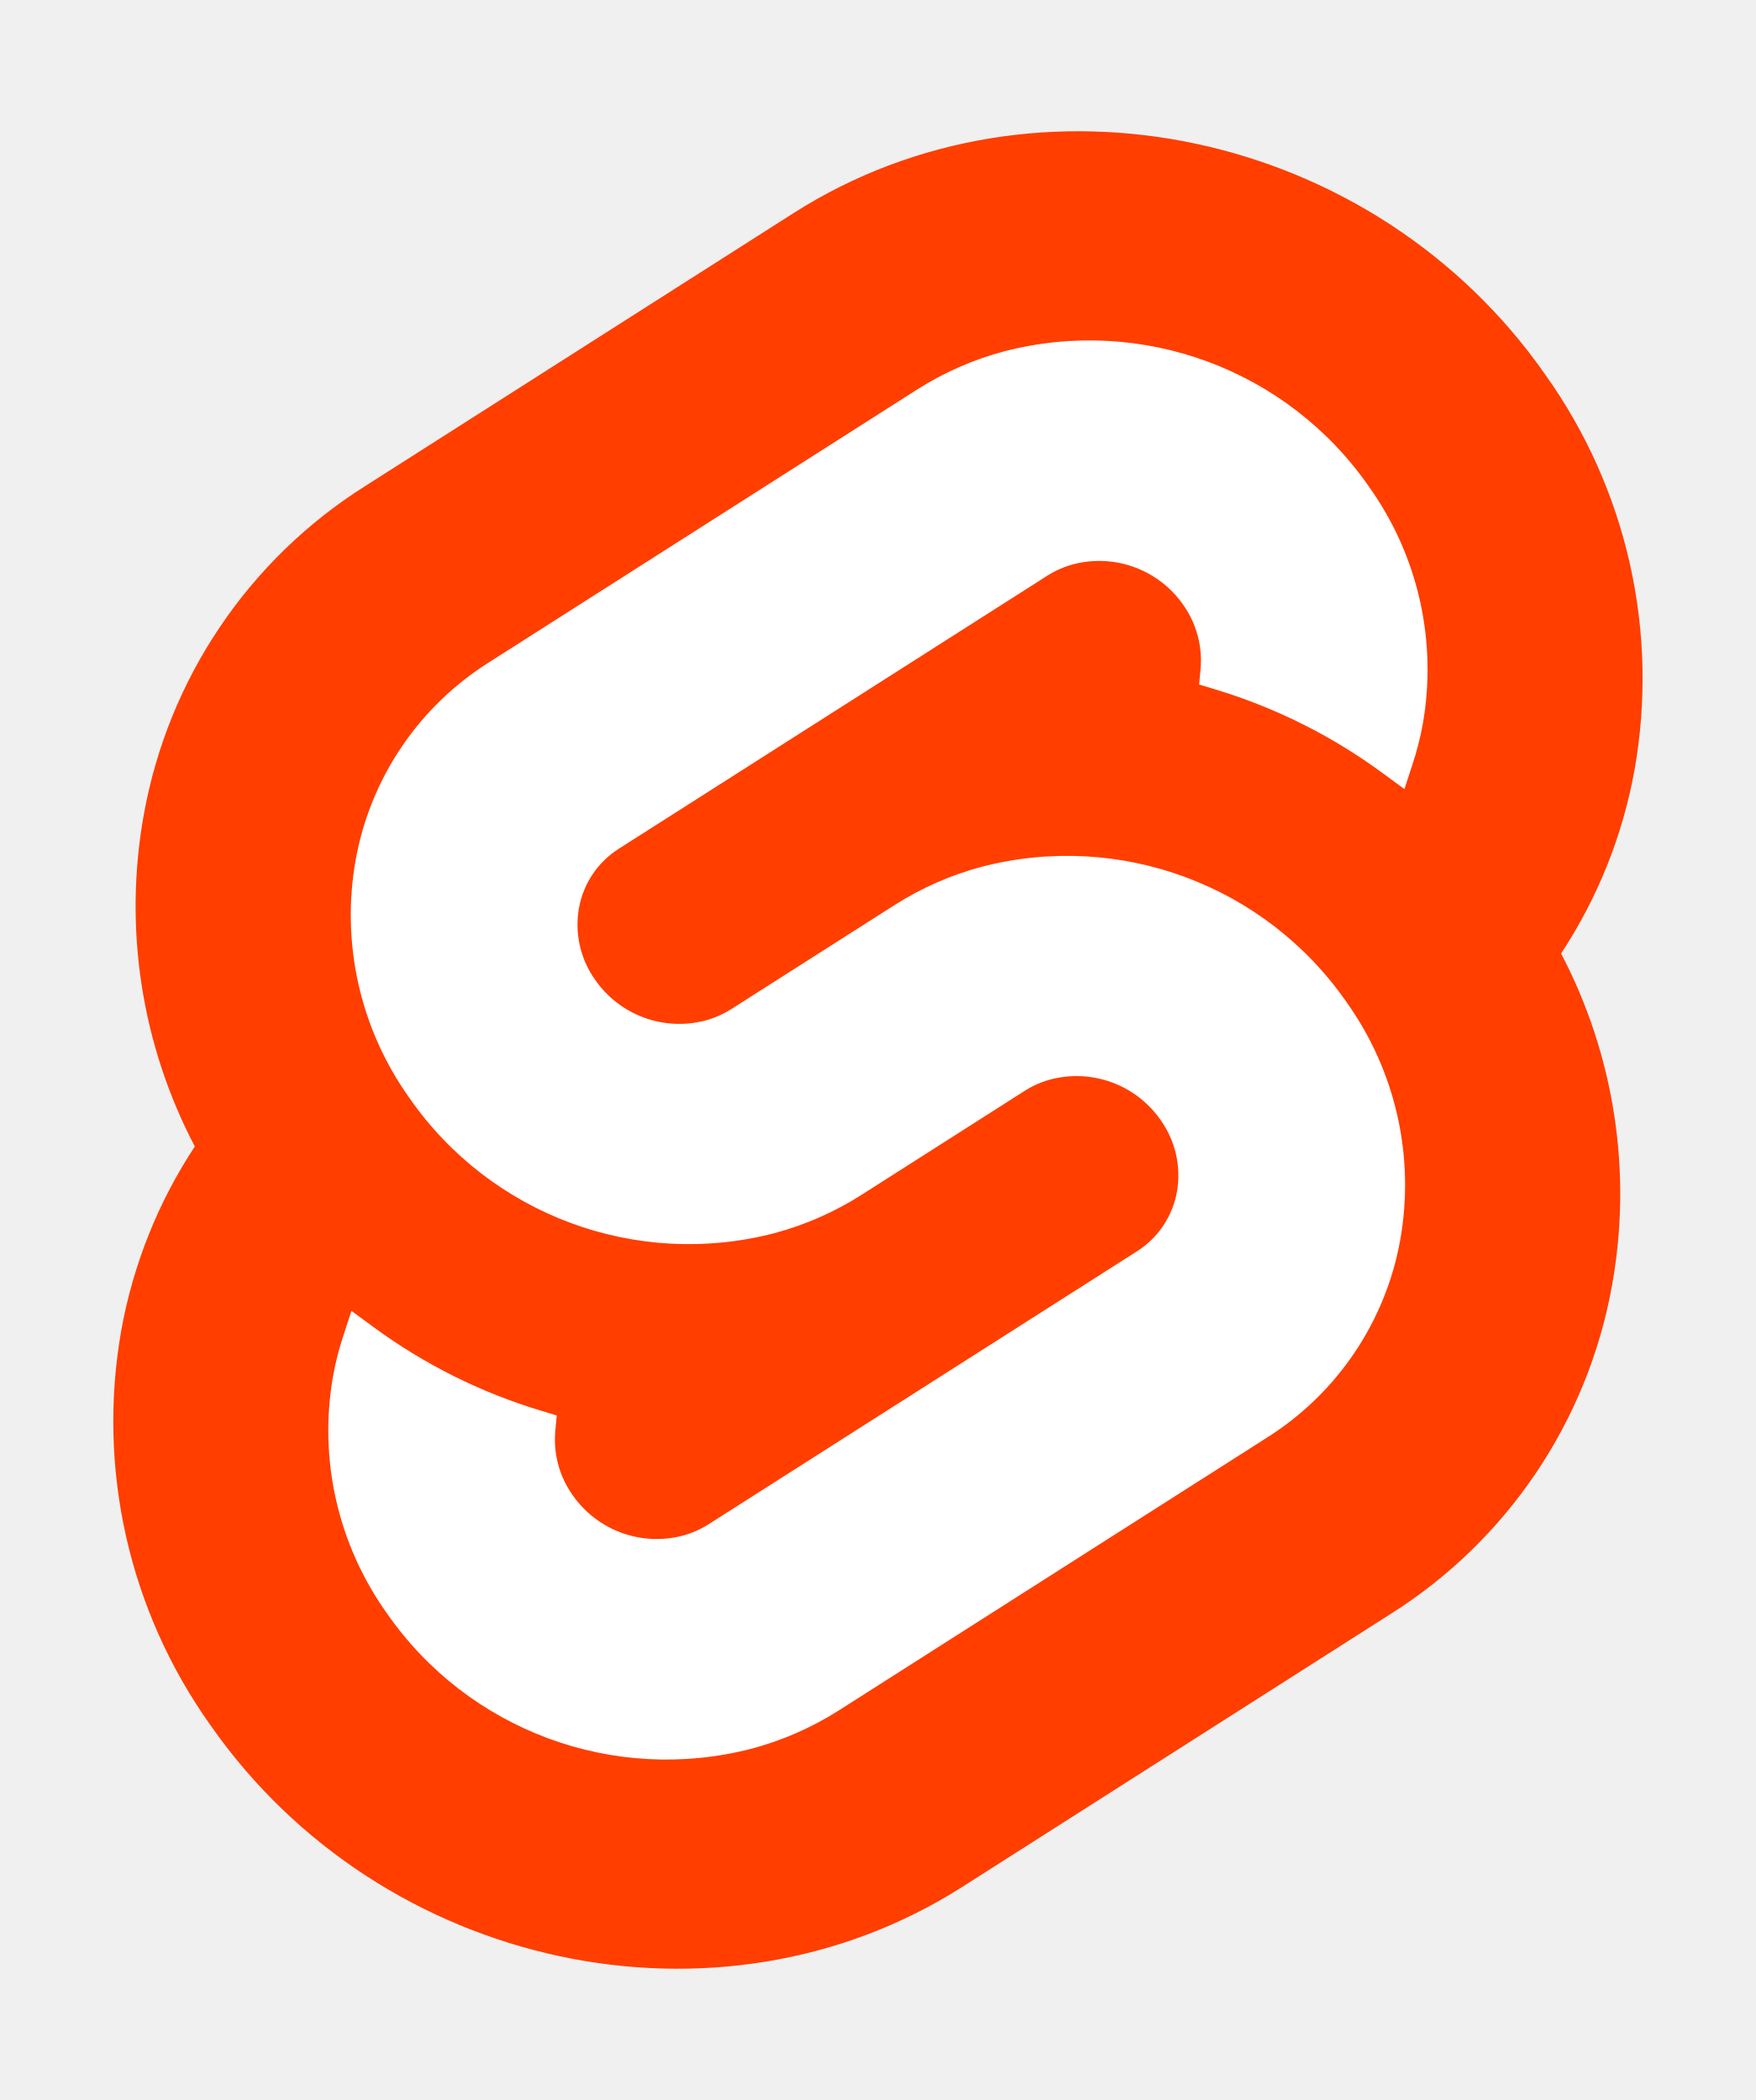
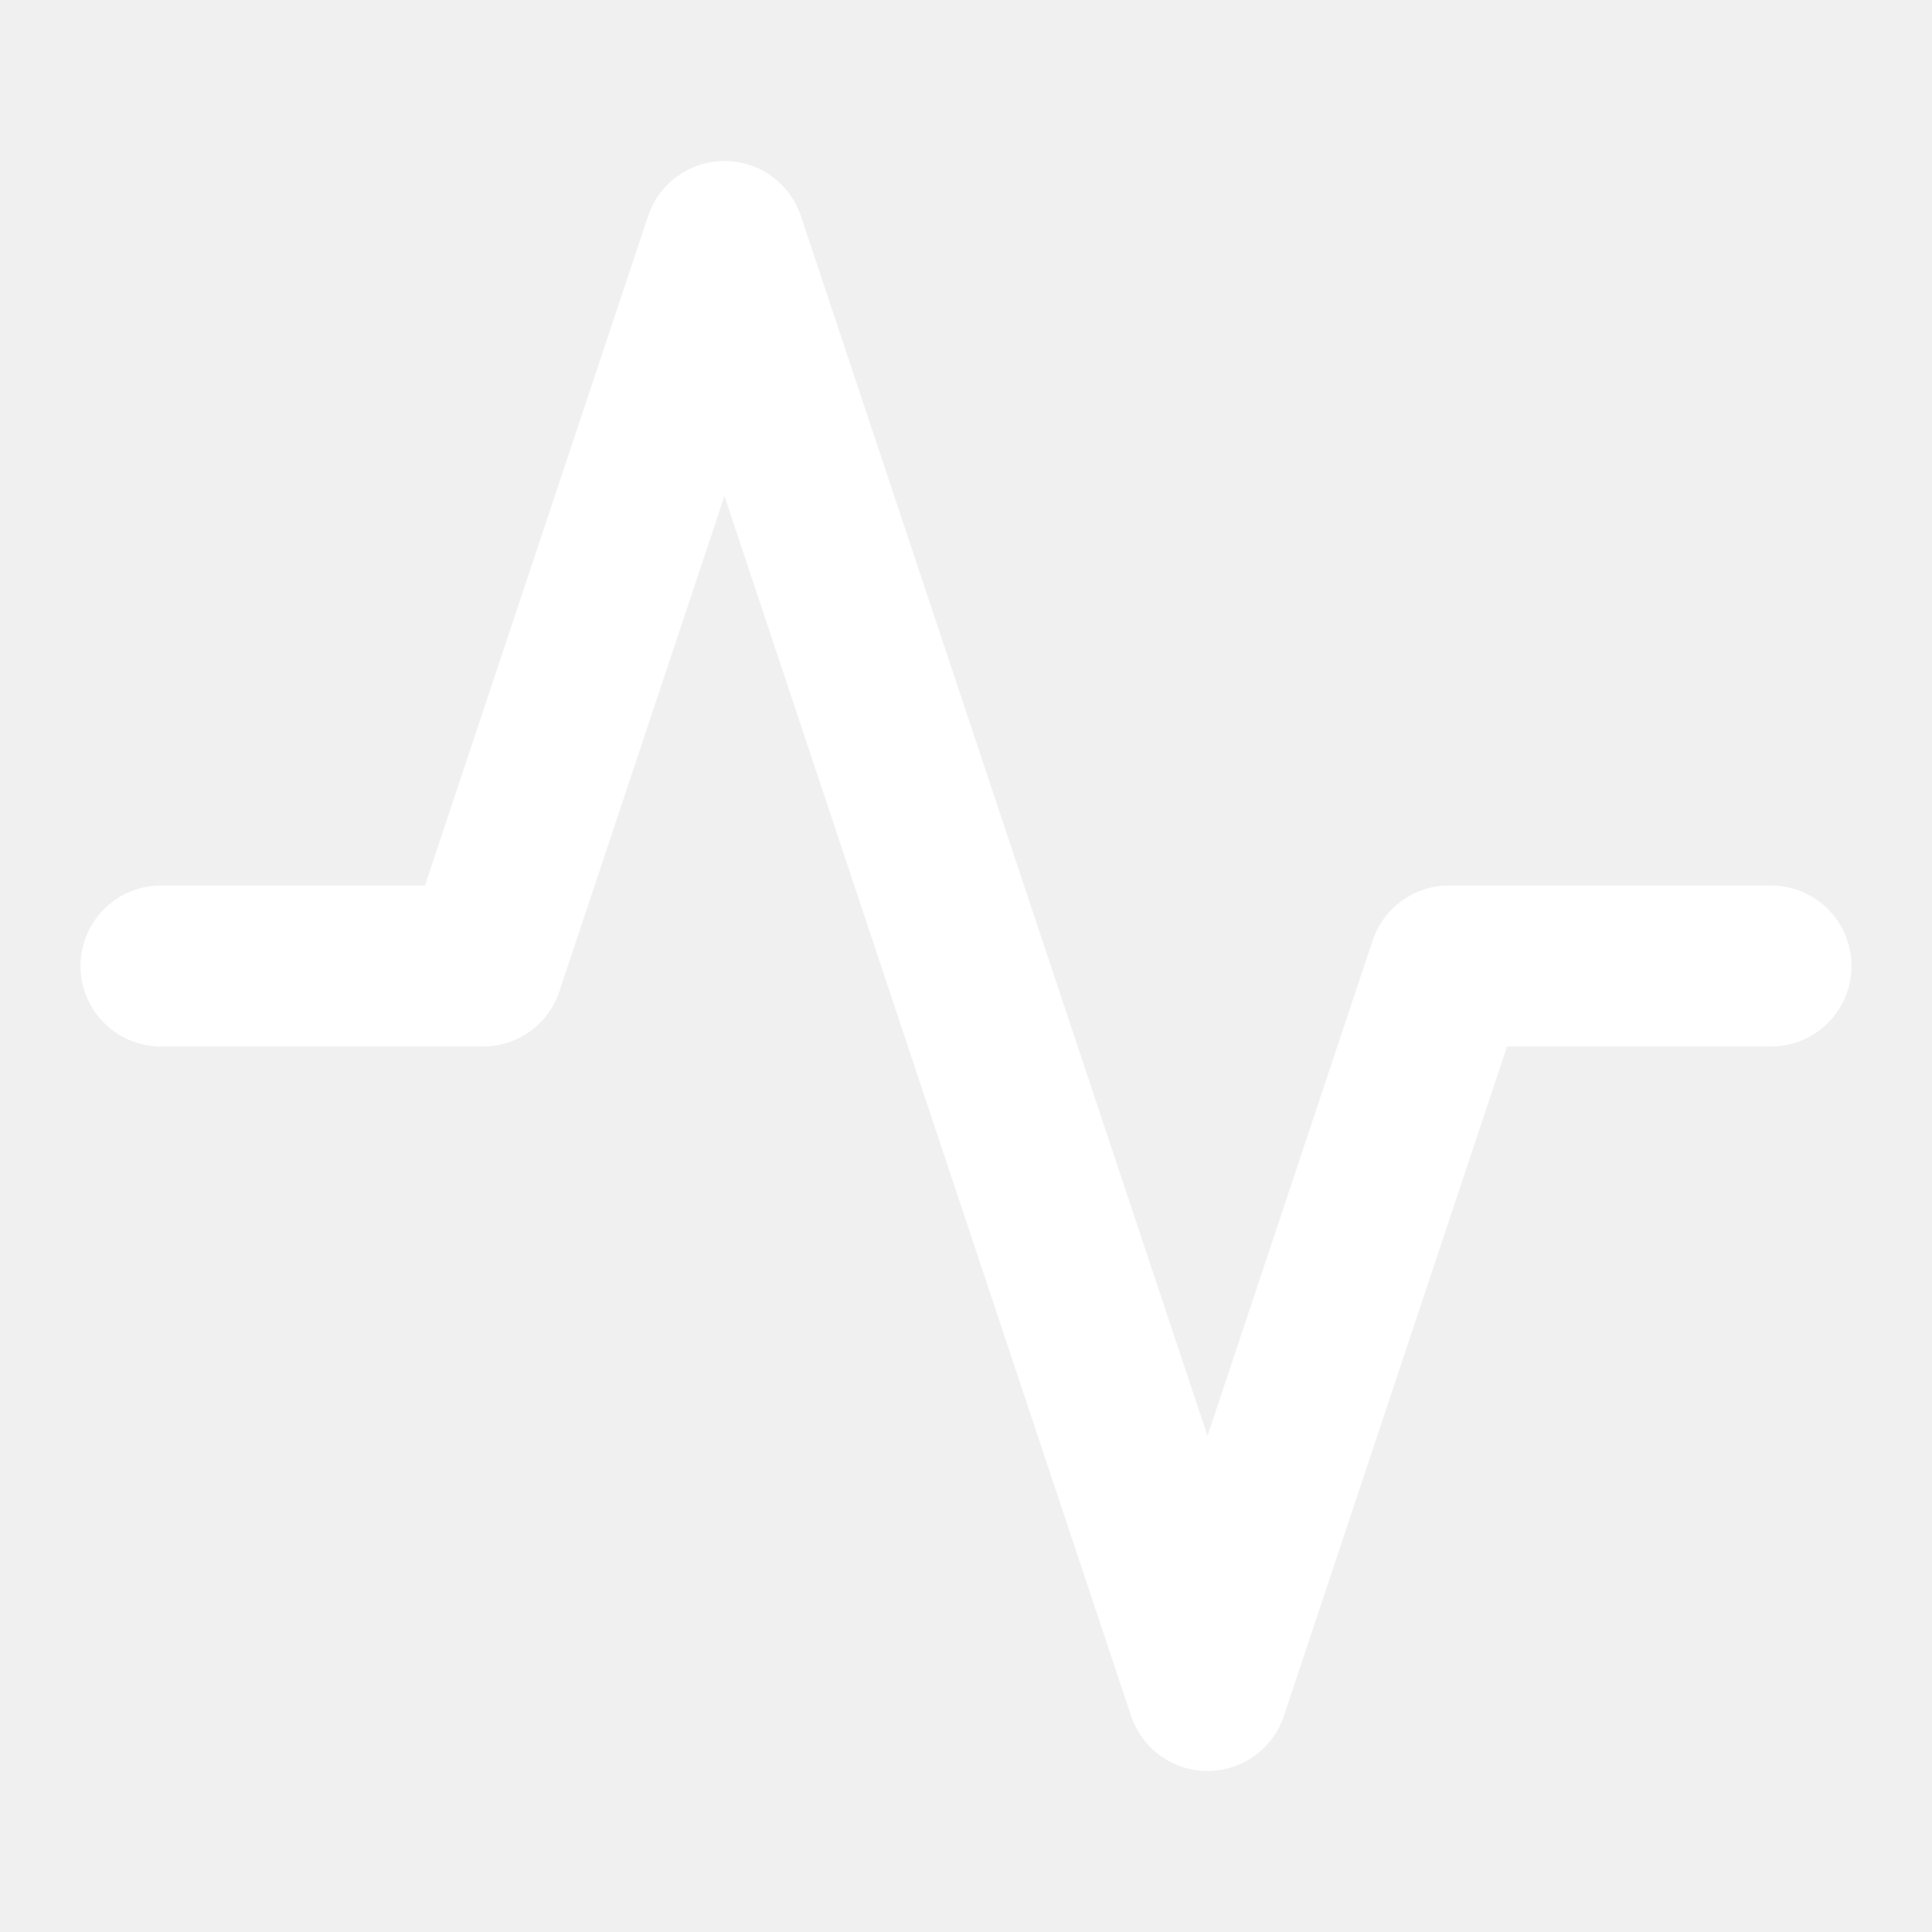
- <svg xmlns="http://www.w3.org/2000/svg" width="107" height="128" viewBox="0 0 107 128">
-   <path d="M94.157 22.819c-10.4-14.885-30.94-19.297-45.792-9.835L22.282 29.608A29.92 29.92 0 0 0 8.764 49.65a31.5 31.5 0 0 0 3.108 20.231 30 30 0 0 0-4.477 11.183 31.9 31.9 0 0 0 5.448 24.116c10.402 14.887 30.942 19.297 45.791 9.835l26.083-16.624A29.92 29.92 0 0 0 98.235 78.35a31.53 31.53 0 0 0-3.105-20.232 30 30 0 0 0 4.474-11.182 31.88 31.88 0 0 0-5.447-24.116" style="fill:#ff3e00" />
-   <path d="M45.817 106.582a20.72 20.72 0 0 1-22.237-8.243 19.17 19.17 0 0 1-3.277-14.503 18 18 0 0 1 .624-2.435l.49-1.498 1.337.981a33.6 33.6 0 0 0 10.203 5.098l.97.294-.09.968a5.85 5.85 0 0 0 1.052 3.878 6.24 6.24 0 0 0 6.695 2.485 5.8 5.8 0 0 0 1.603-.704L69.27 76.28a5.43 5.43 0 0 0 2.45-3.631 5.8 5.8 0 0 0-.987-4.371 6.24 6.24 0 0 0-6.698-2.487 5.7 5.7 0 0 0-1.6.704l-9.953 6.345a19 19 0 0 1-5.296 2.326 20.72 20.72 0 0 1-22.237-8.243 19.17 19.17 0 0 1-3.277-14.502 17.99 17.99 0 0 1 8.13-12.052l26.081-16.623a19 19 0 0 1 5.3-2.329 20.72 20.72 0 0 1 22.237 8.243 19.17 19.17 0 0 1 3.277 14.503 18 18 0 0 1-.624 2.435l-.49 1.498-1.337-.98a33.6 33.6 0 0 0-10.203-5.1l-.97-.294.09-.968a5.86 5.86 0 0 0-1.052-3.878 6.24 6.24 0 0 0-6.696-2.485 5.8 5.8 0 0 0-1.602.704L37.73 51.72a5.42 5.42 0 0 0-2.449 3.63 5.79 5.79 0 0 0 .986 4.372 6.24 6.24 0 0 0 6.698 2.486 5.8 5.8 0 0 0 1.602-.704l9.952-6.342a19 19 0 0 1 5.295-2.328 20.72 20.72 0 0 1 22.237 8.242 19.17 19.17 0 0 1 3.277 14.503 18 18 0 0 1-8.13 12.053l-26.081 16.622a19 19 0 0 1-5.3 2.328" style="fill:#fff" />
+ <svg xmlns="http://www.w3.org/2000/svg" width="24" height="24" viewBox="0 0 24 24" fill="none" stroke="#ffffff" stroke-width="2" stroke-linecap="round" stroke-linejoin="round">
+   <path d="M22 12h-4l-3 9L9 3l-3 9H2" />
</svg>
